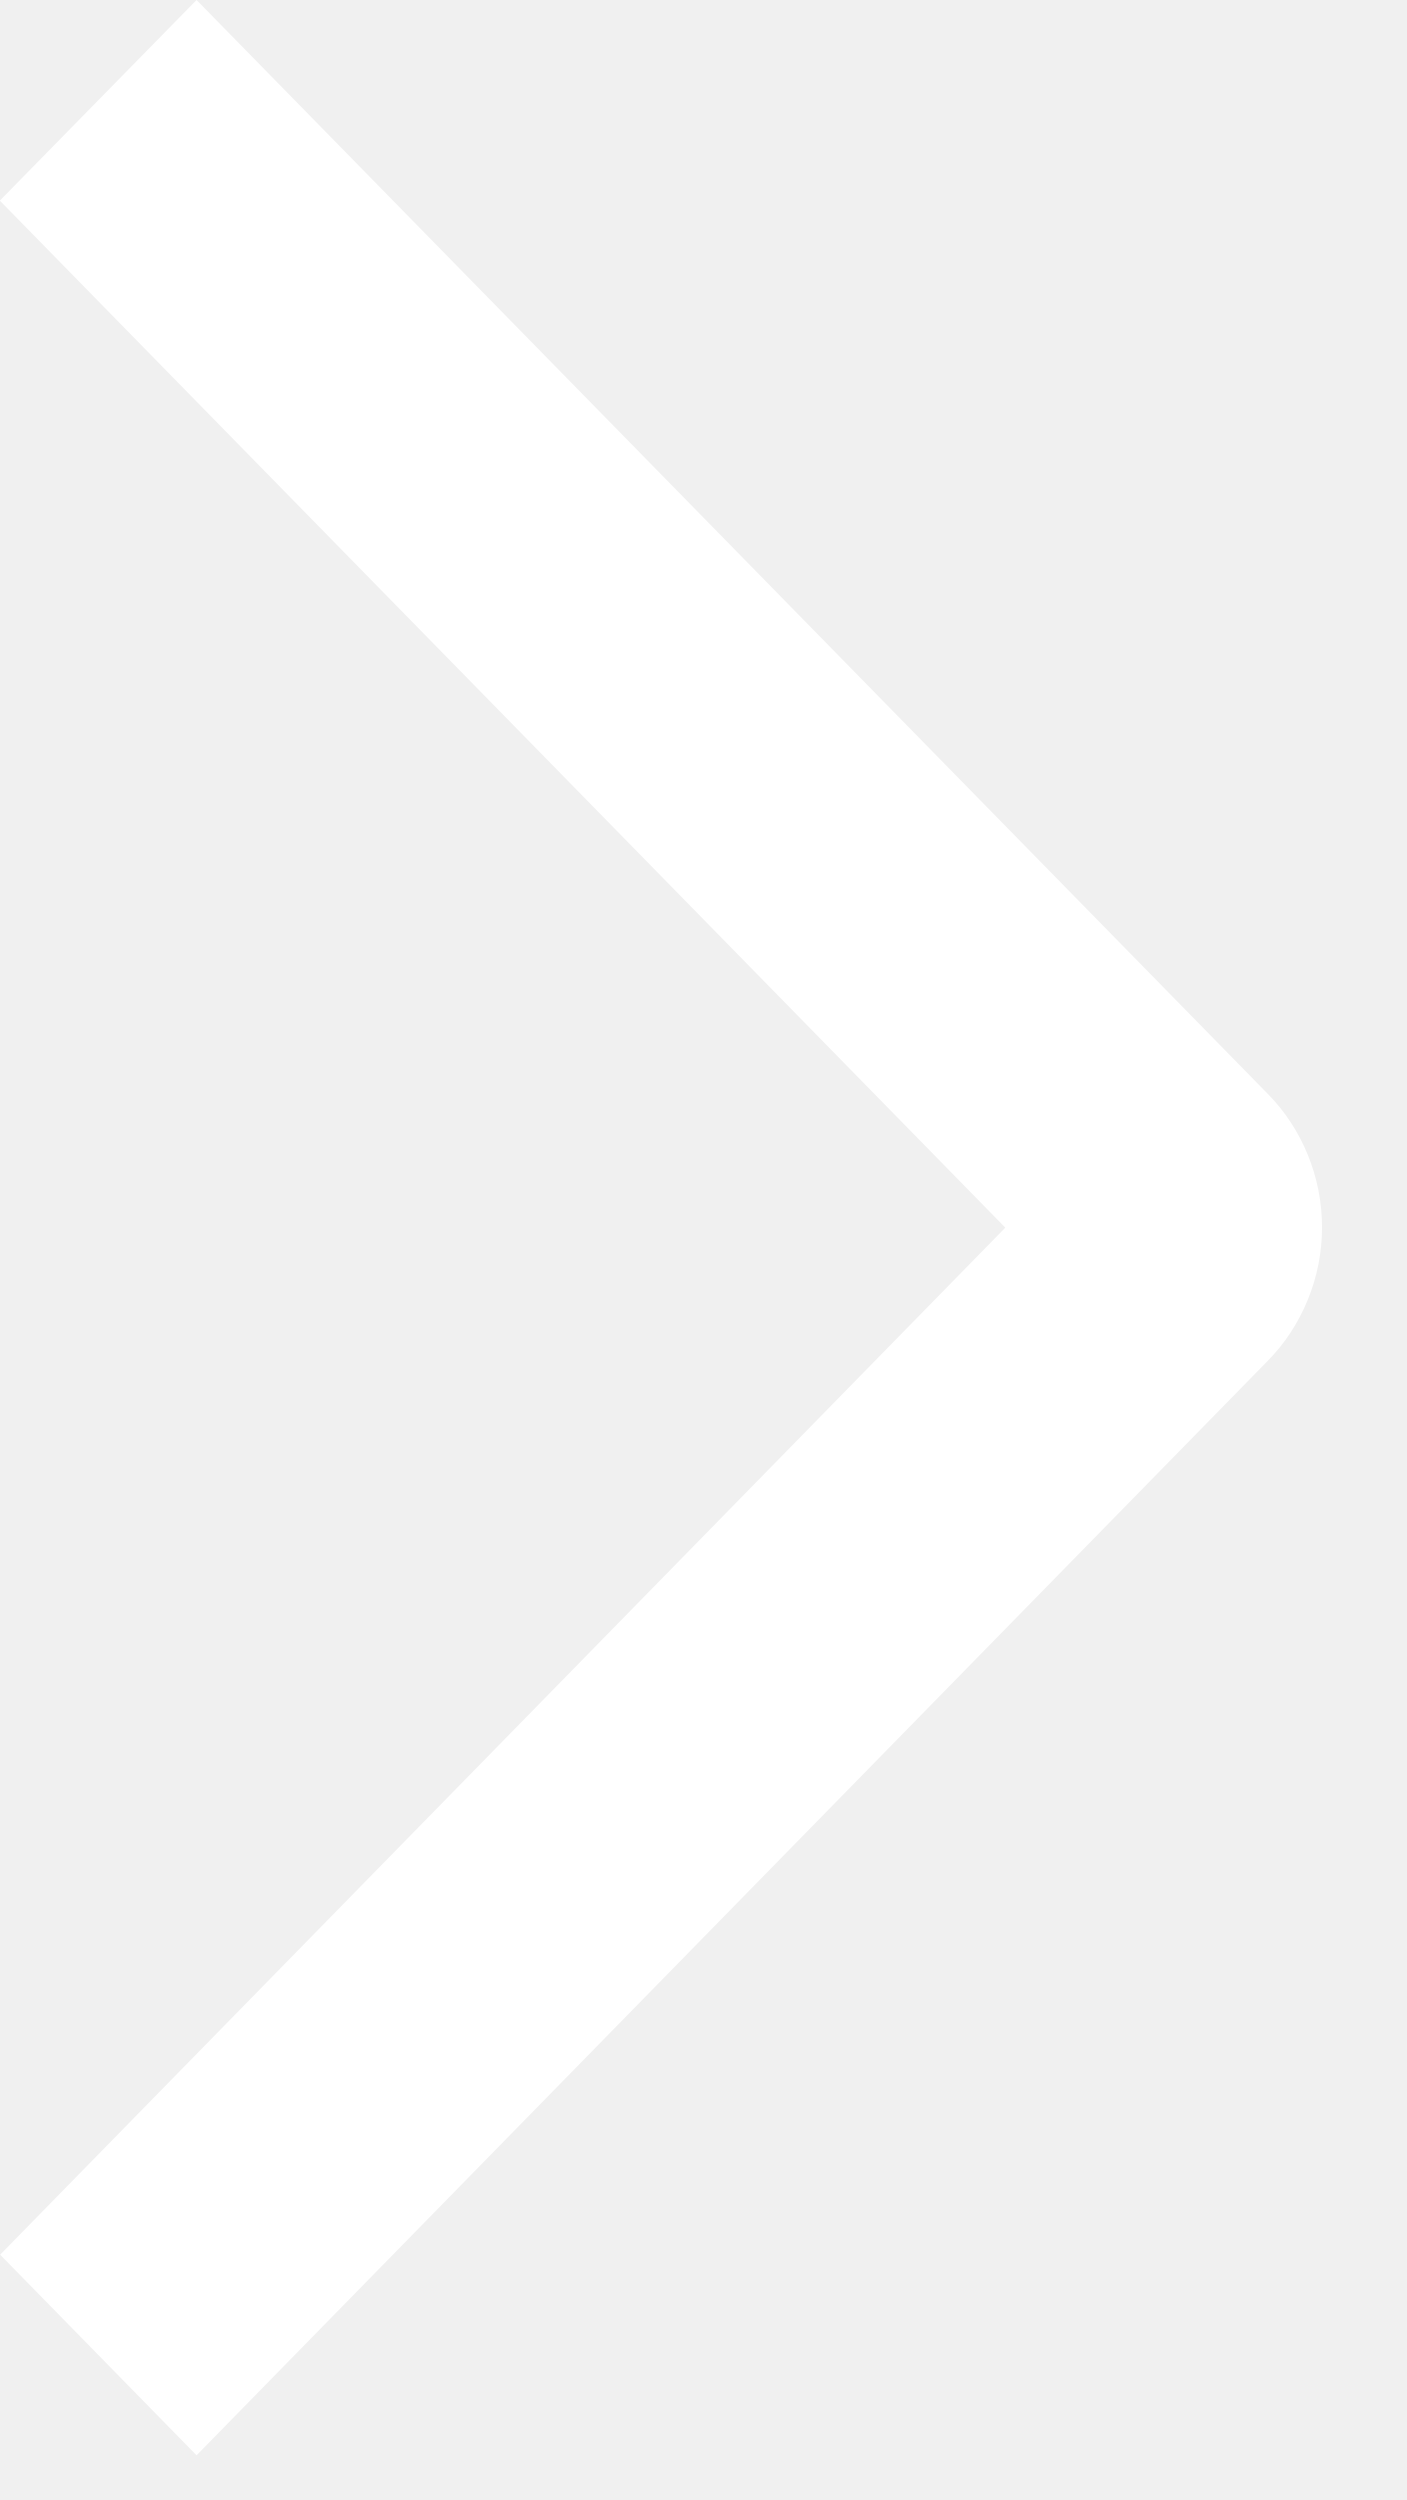
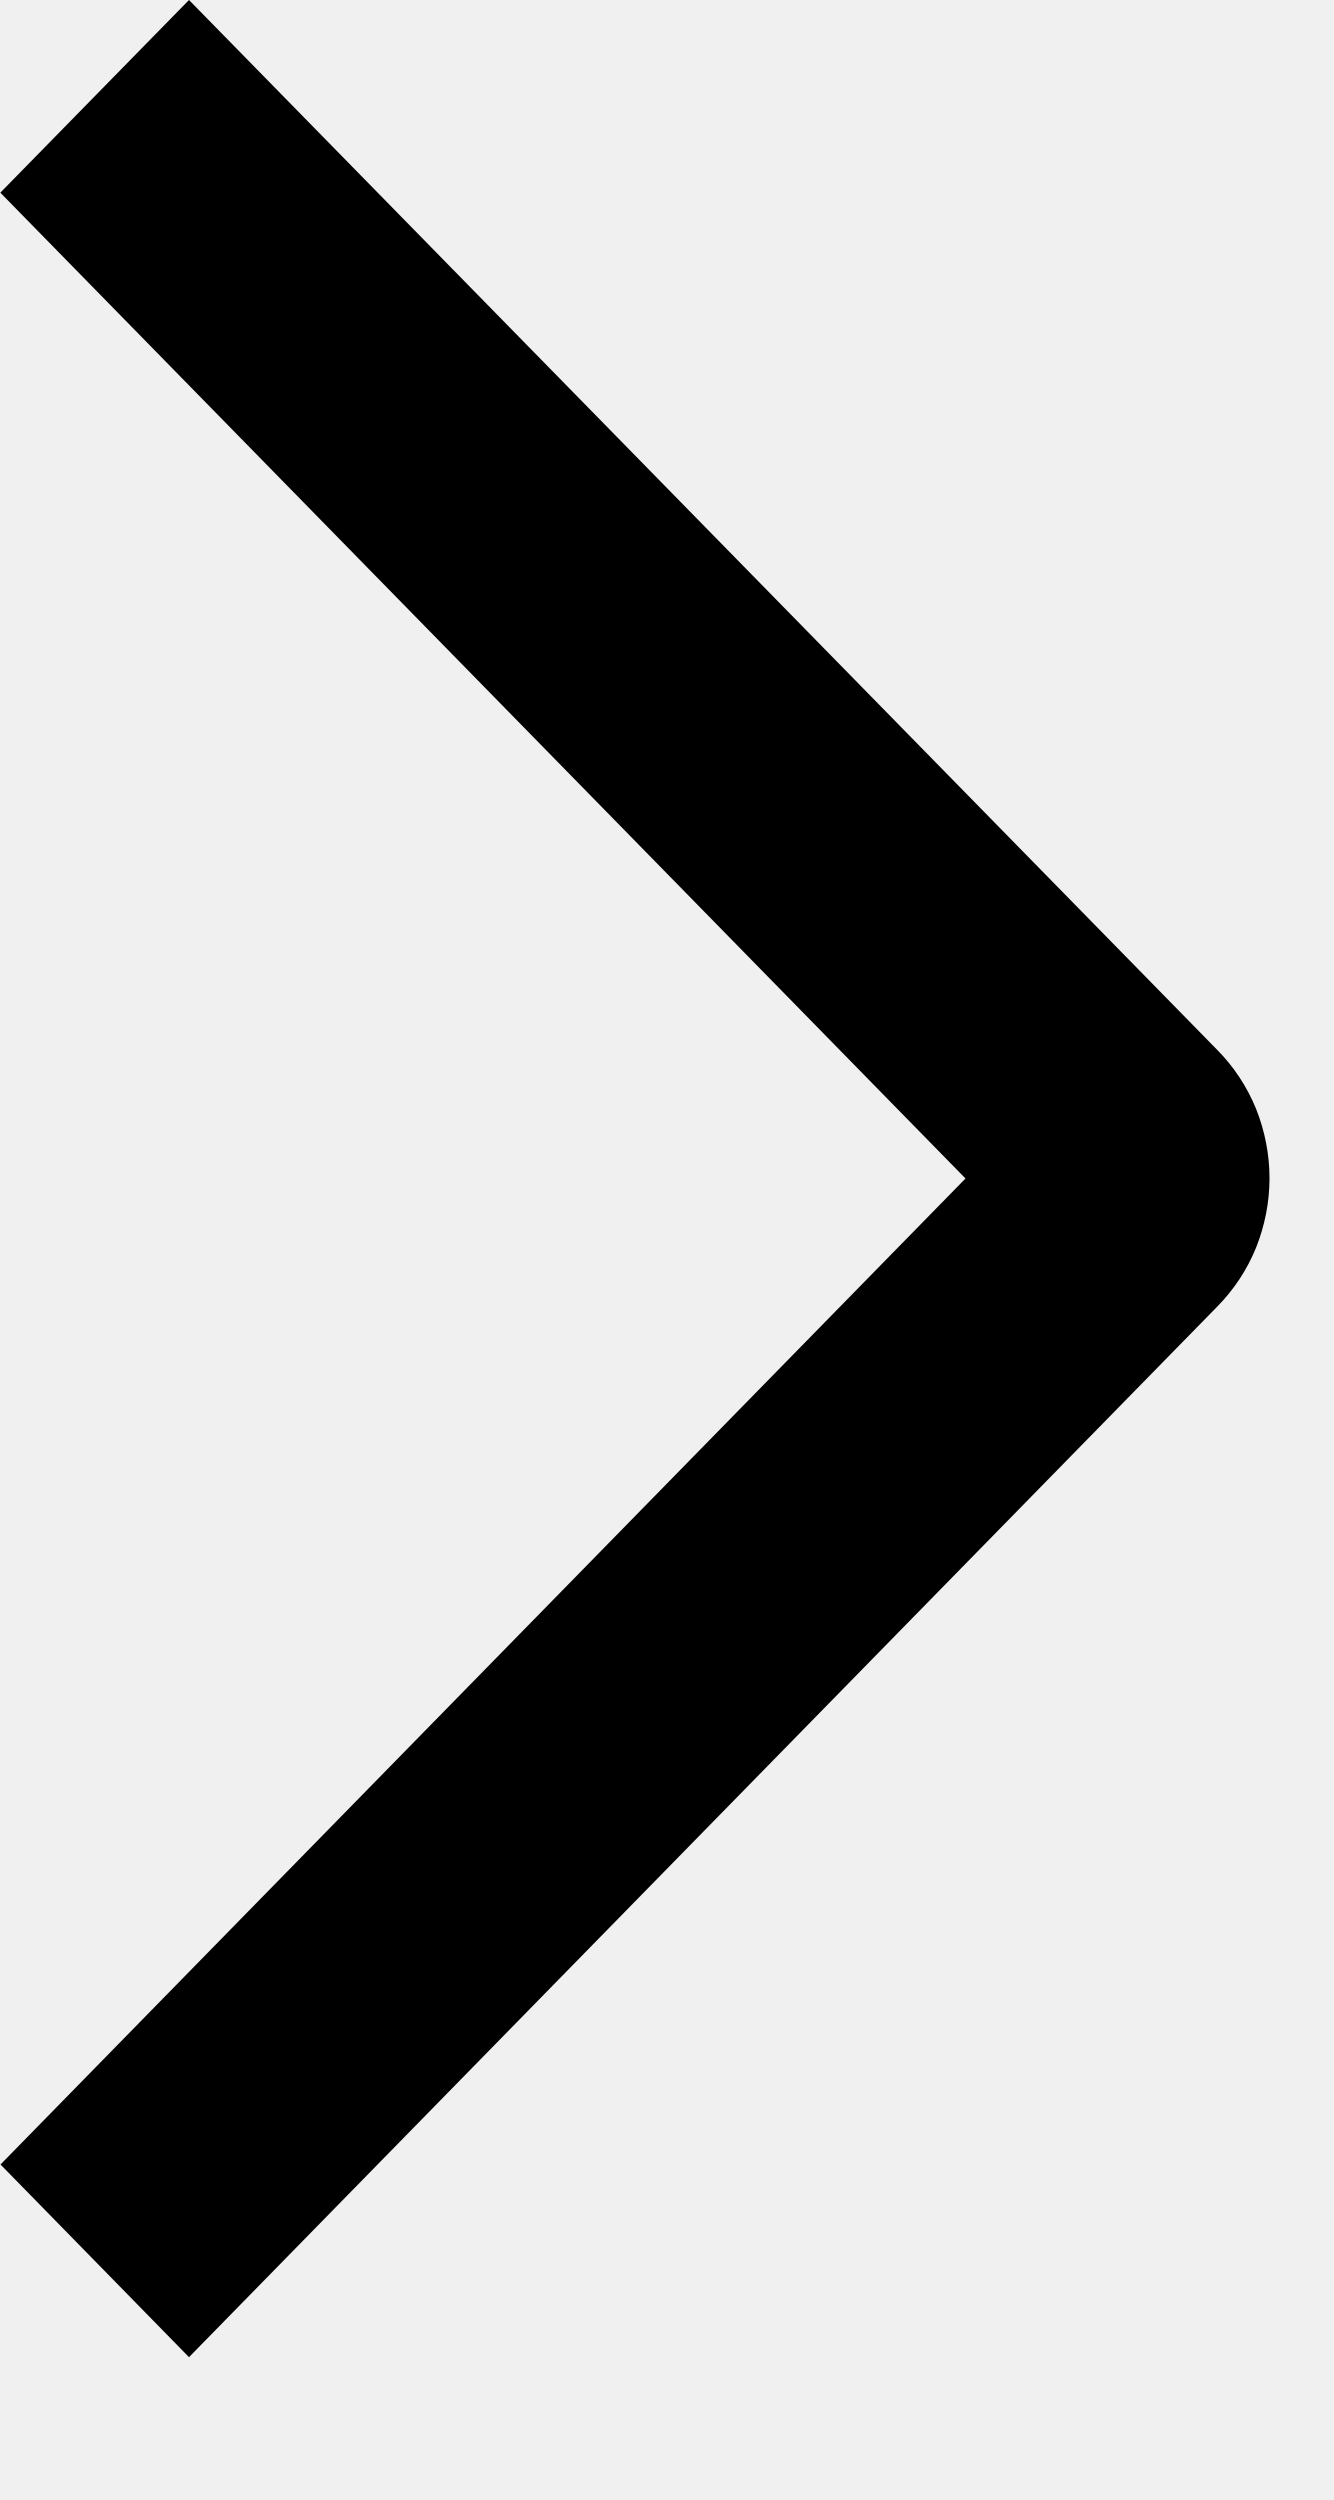
- <svg xmlns="http://www.w3.org/2000/svg" viewBox="0 0 9 16" fill="none">
-   <path d="M-0.001 1.284L1.258 -0L8.112 6.999C8.223 7.111 8.31 7.244 8.37 7.391C8.43 7.538 8.461 7.696 8.461 7.855C8.461 8.014 8.43 8.172 8.37 8.318C8.31 8.465 8.223 8.599 8.112 8.711L1.258 15.714L0.001 14.43L6.434 7.857L-0.001 1.284Z" fill="white" />
+ <svg xmlns="http://www.w3.org/2000/svg" viewBox="0 0 8 15" fill="none">
+   <path d="M0.002 1.156L1.134 -0L7.303 6.299C7.403 6.4 7.482 6.52 7.536 6.652C7.589 6.785 7.617 6.926 7.617 7.07C7.617 7.213 7.589 7.354 7.536 7.487C7.482 7.619 7.403 7.739 7.303 7.84L1.134 14.143L0.003 12.987L5.793 7.071L0.002 1.156Z" fill="CurrentColor" />
</svg>
